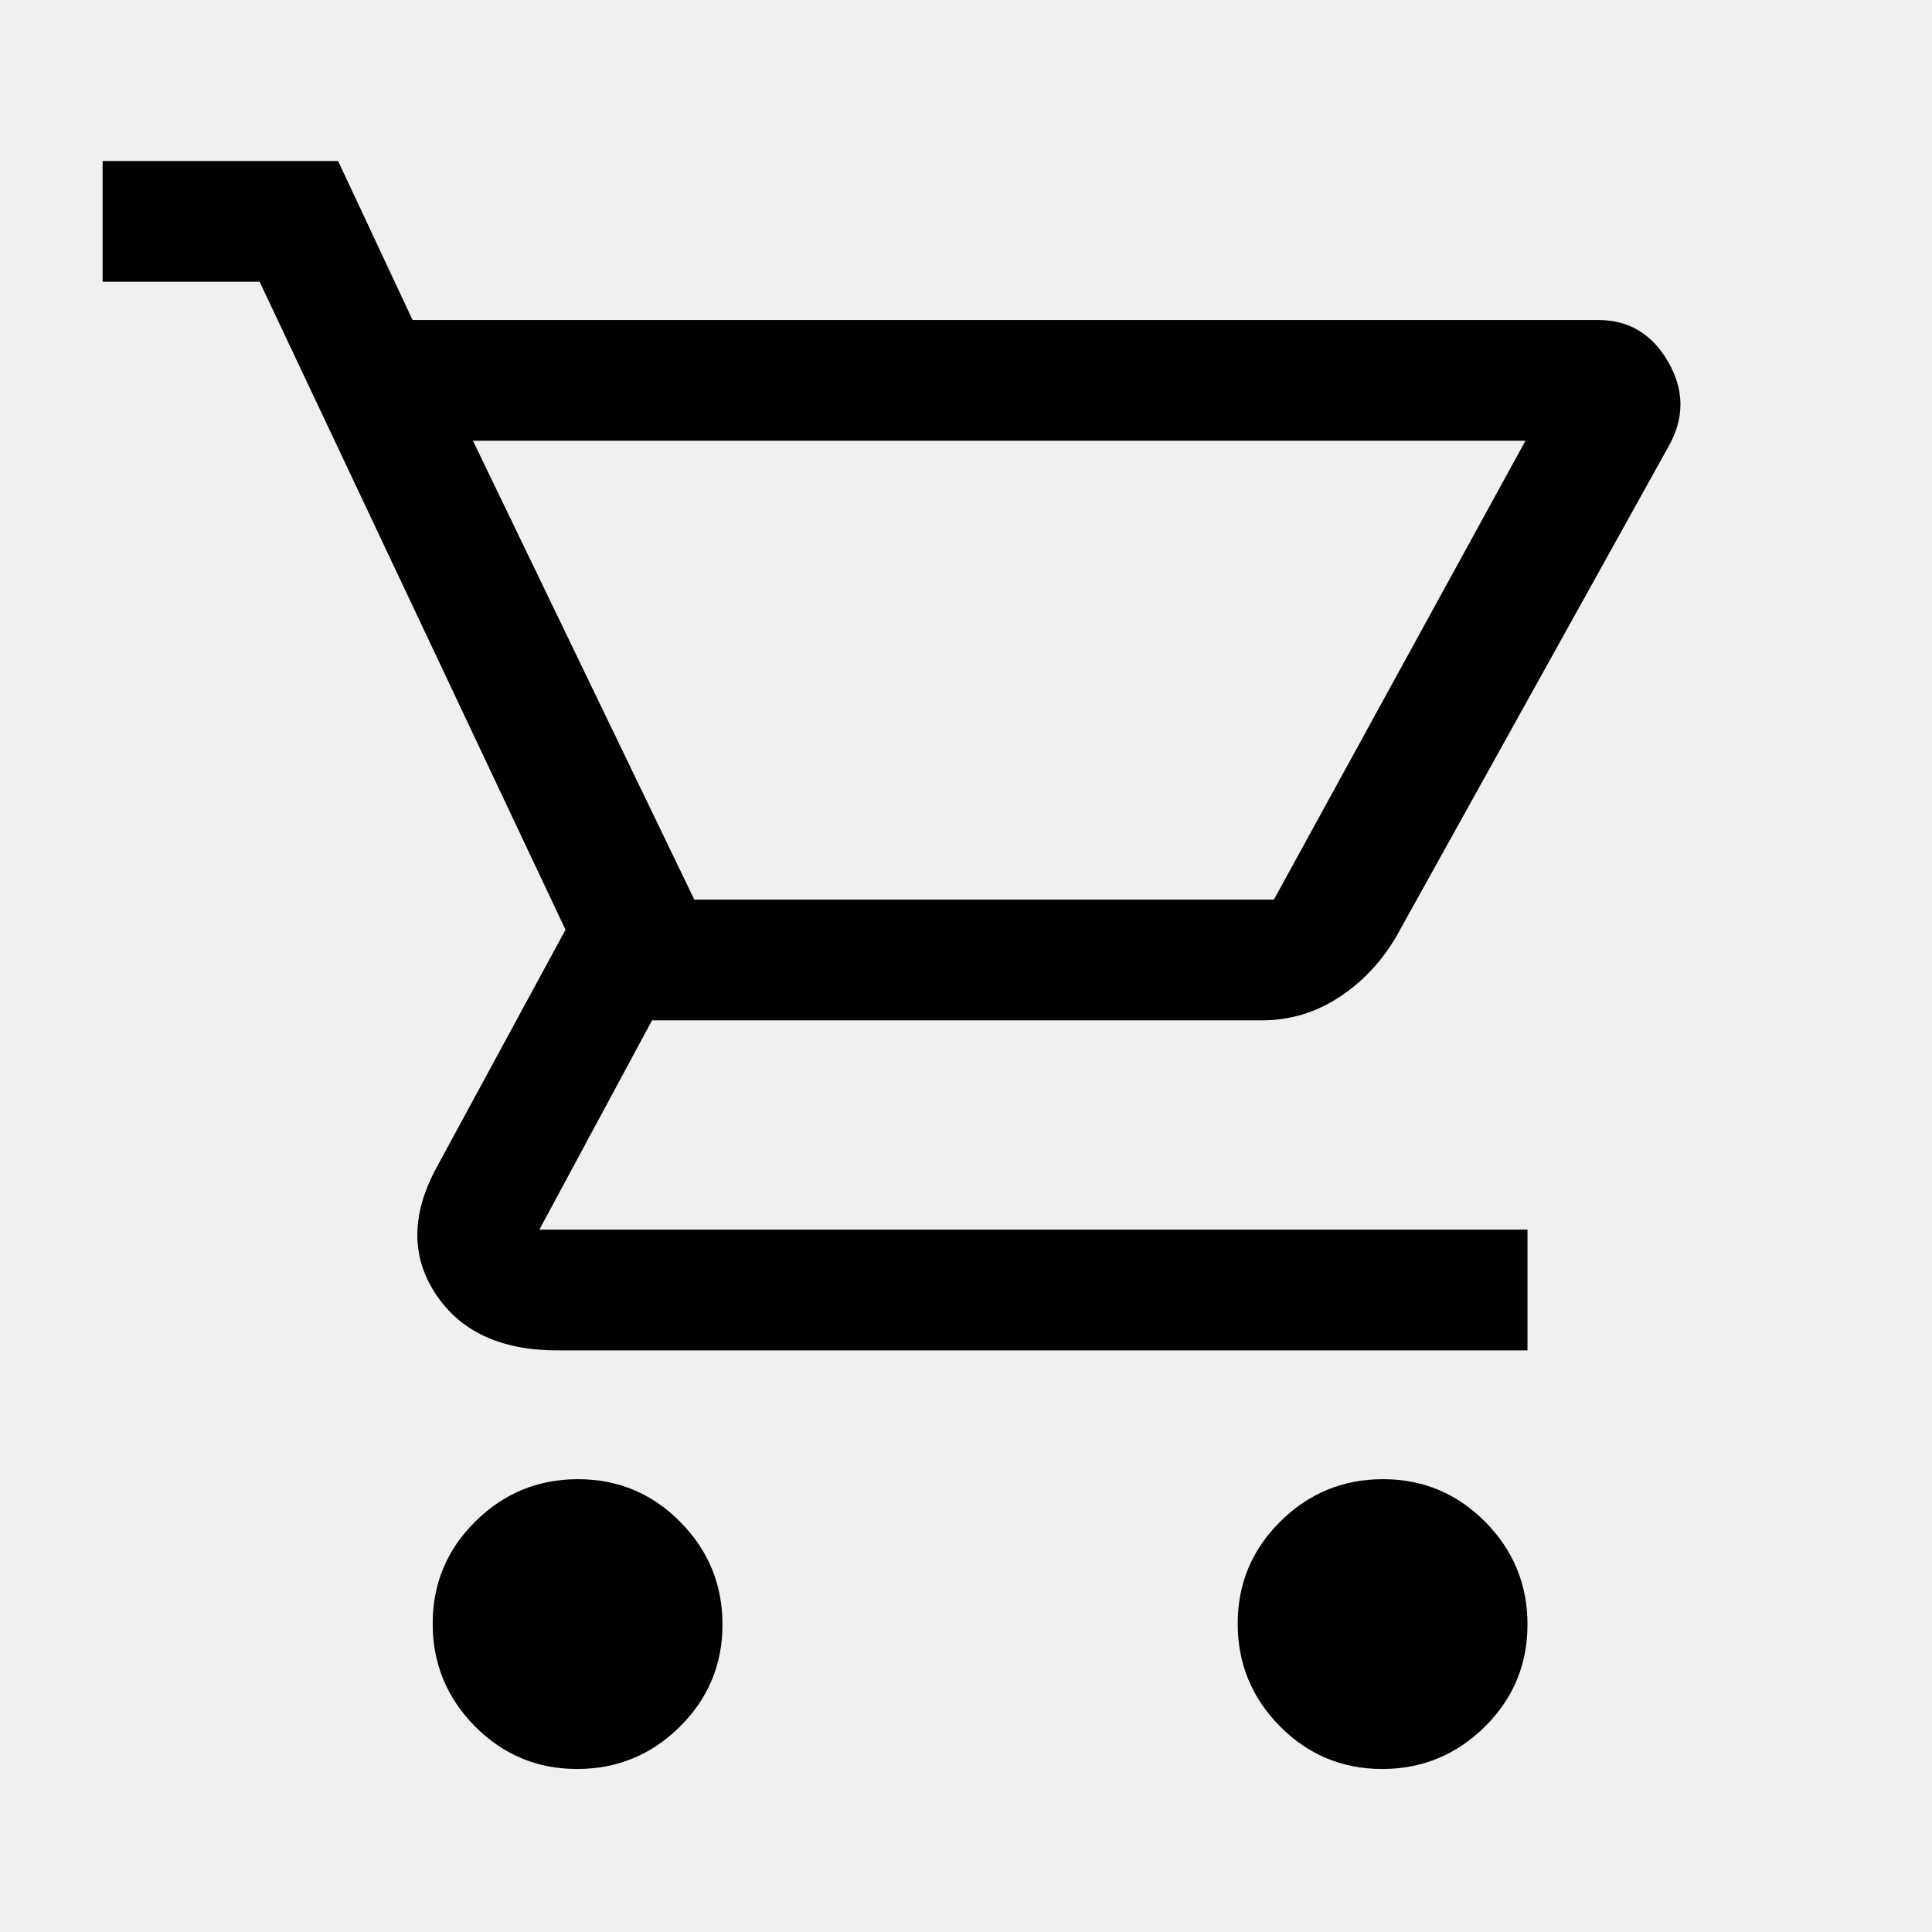
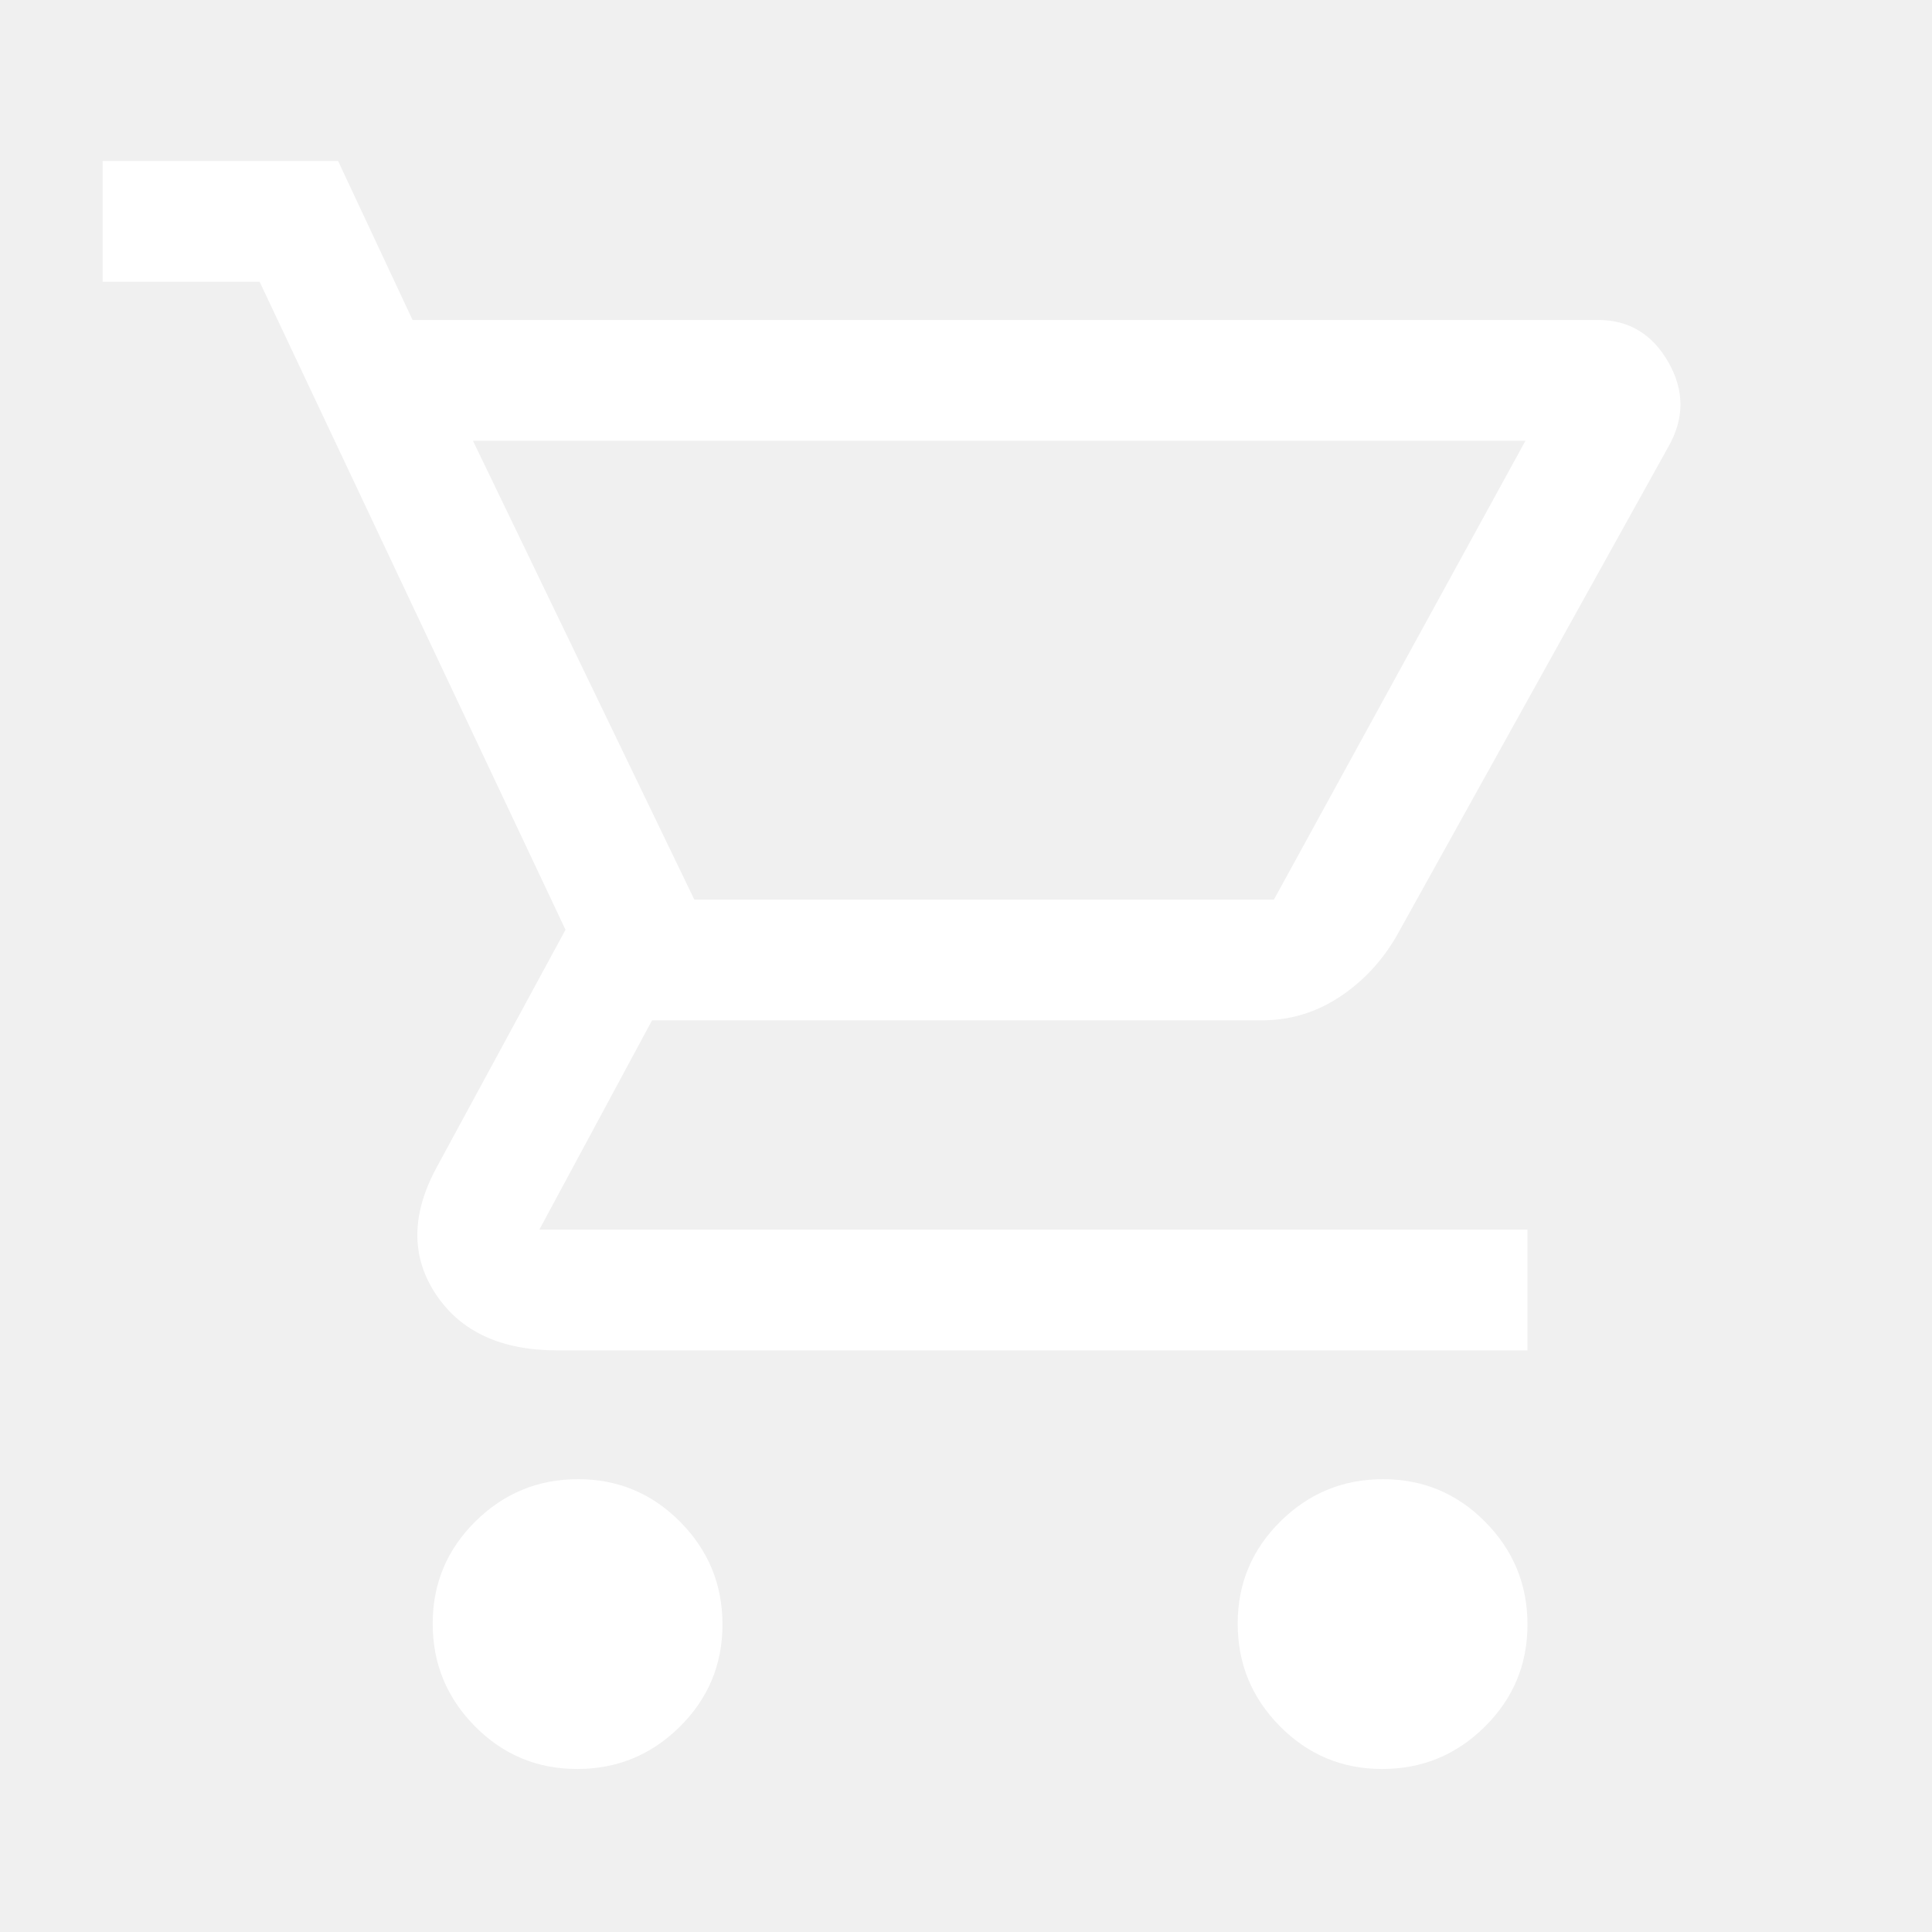
- <svg xmlns="http://www.w3.org/2000/svg" height="48" viewBox="0 96 960 960" width="48">
+ <svg xmlns="http://www.w3.org/2000/svg" fill="white" height="48" viewBox="0 96 960 960" width="48">
  <path d="M286.788 975Q257 975 236 953.788q-21-21.213-21-51Q215 873 236.212 852q21.213-21 51-21Q317 831 338 852.212q21 21.213 21 51Q359 933 337.788 954q-21.213 21-51 21Zm400 0Q657 975 636 953.788q-21-21.213-21-51Q615 873 636.212 852q21.213-21 51-21Q717 831 738 852.212q21 21.213 21 51Q759 933 737.788 954q-21.213 21-51 21ZM235 315l110 228h288l125-228H235Zm-30-60h589.074q22.964 0 34.945 21Q841 297 829 318L694 561q-11 19-28.559 30.5Q647.881 603 627 603H324l-56 104h491v60H277q-42 0-60.5-28t.5-63l64-118-152-322H51v-60h117l37 79Zm140 288h288-288Z" />
</svg>
